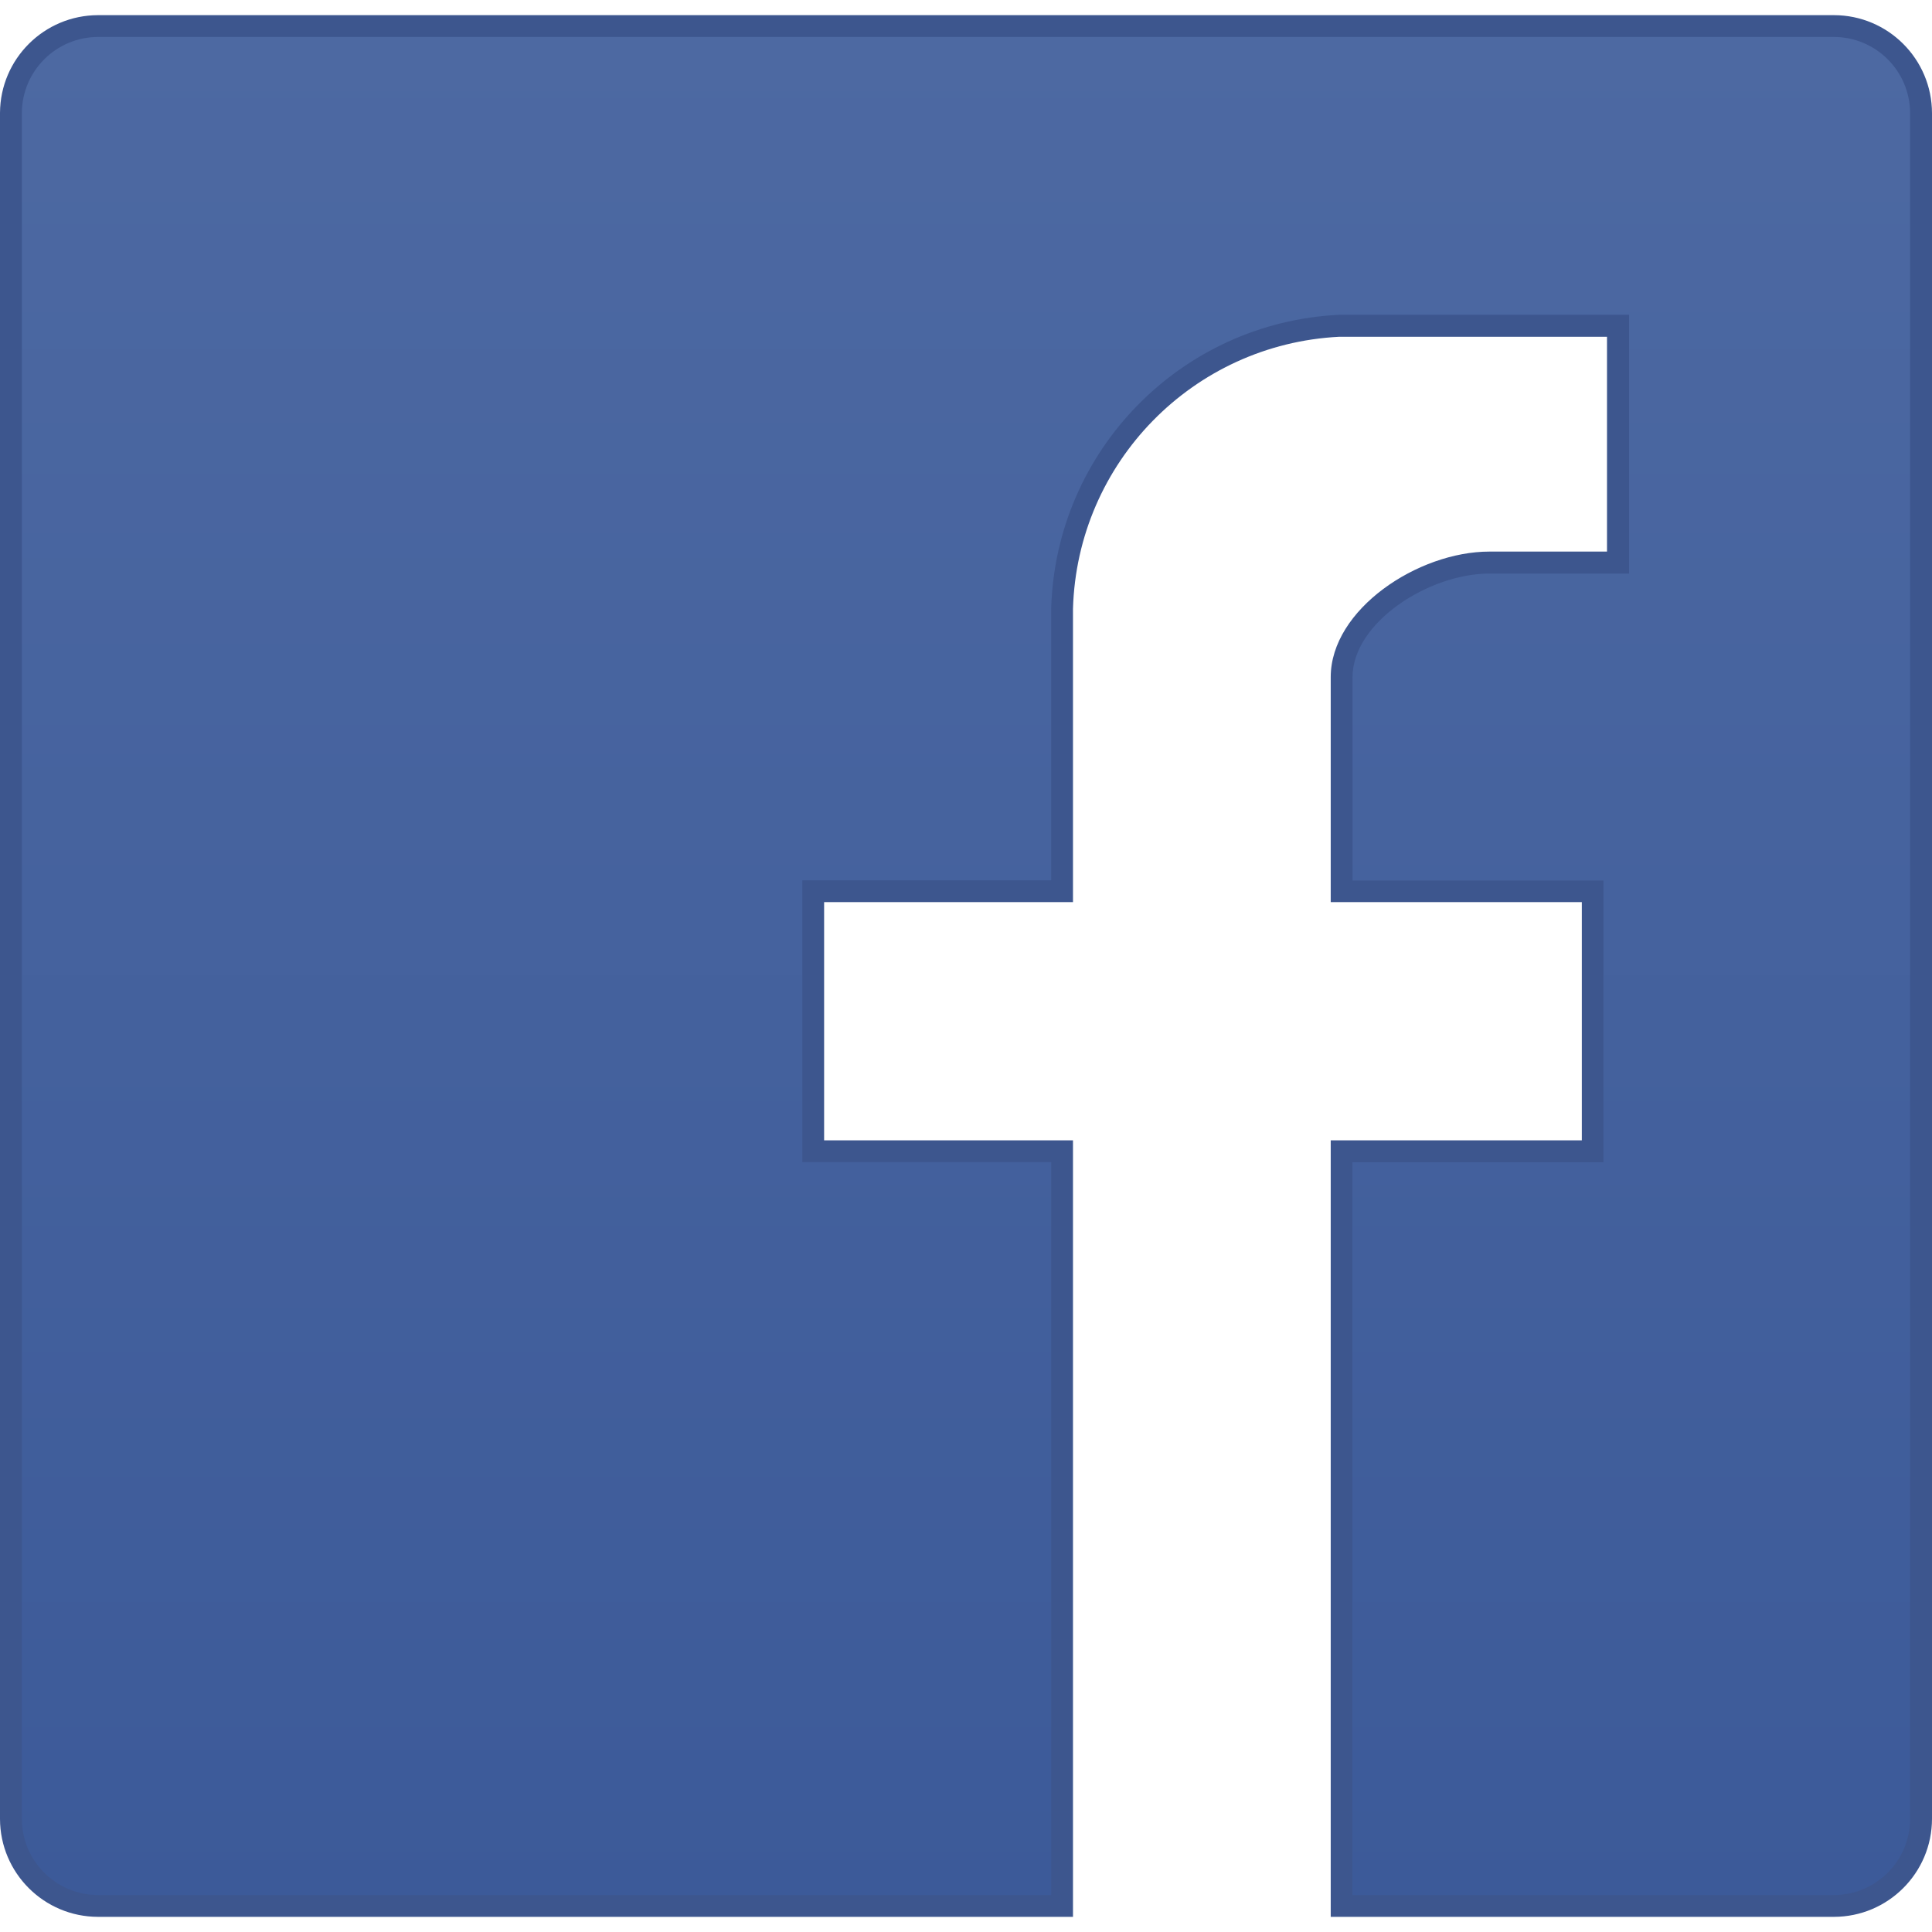
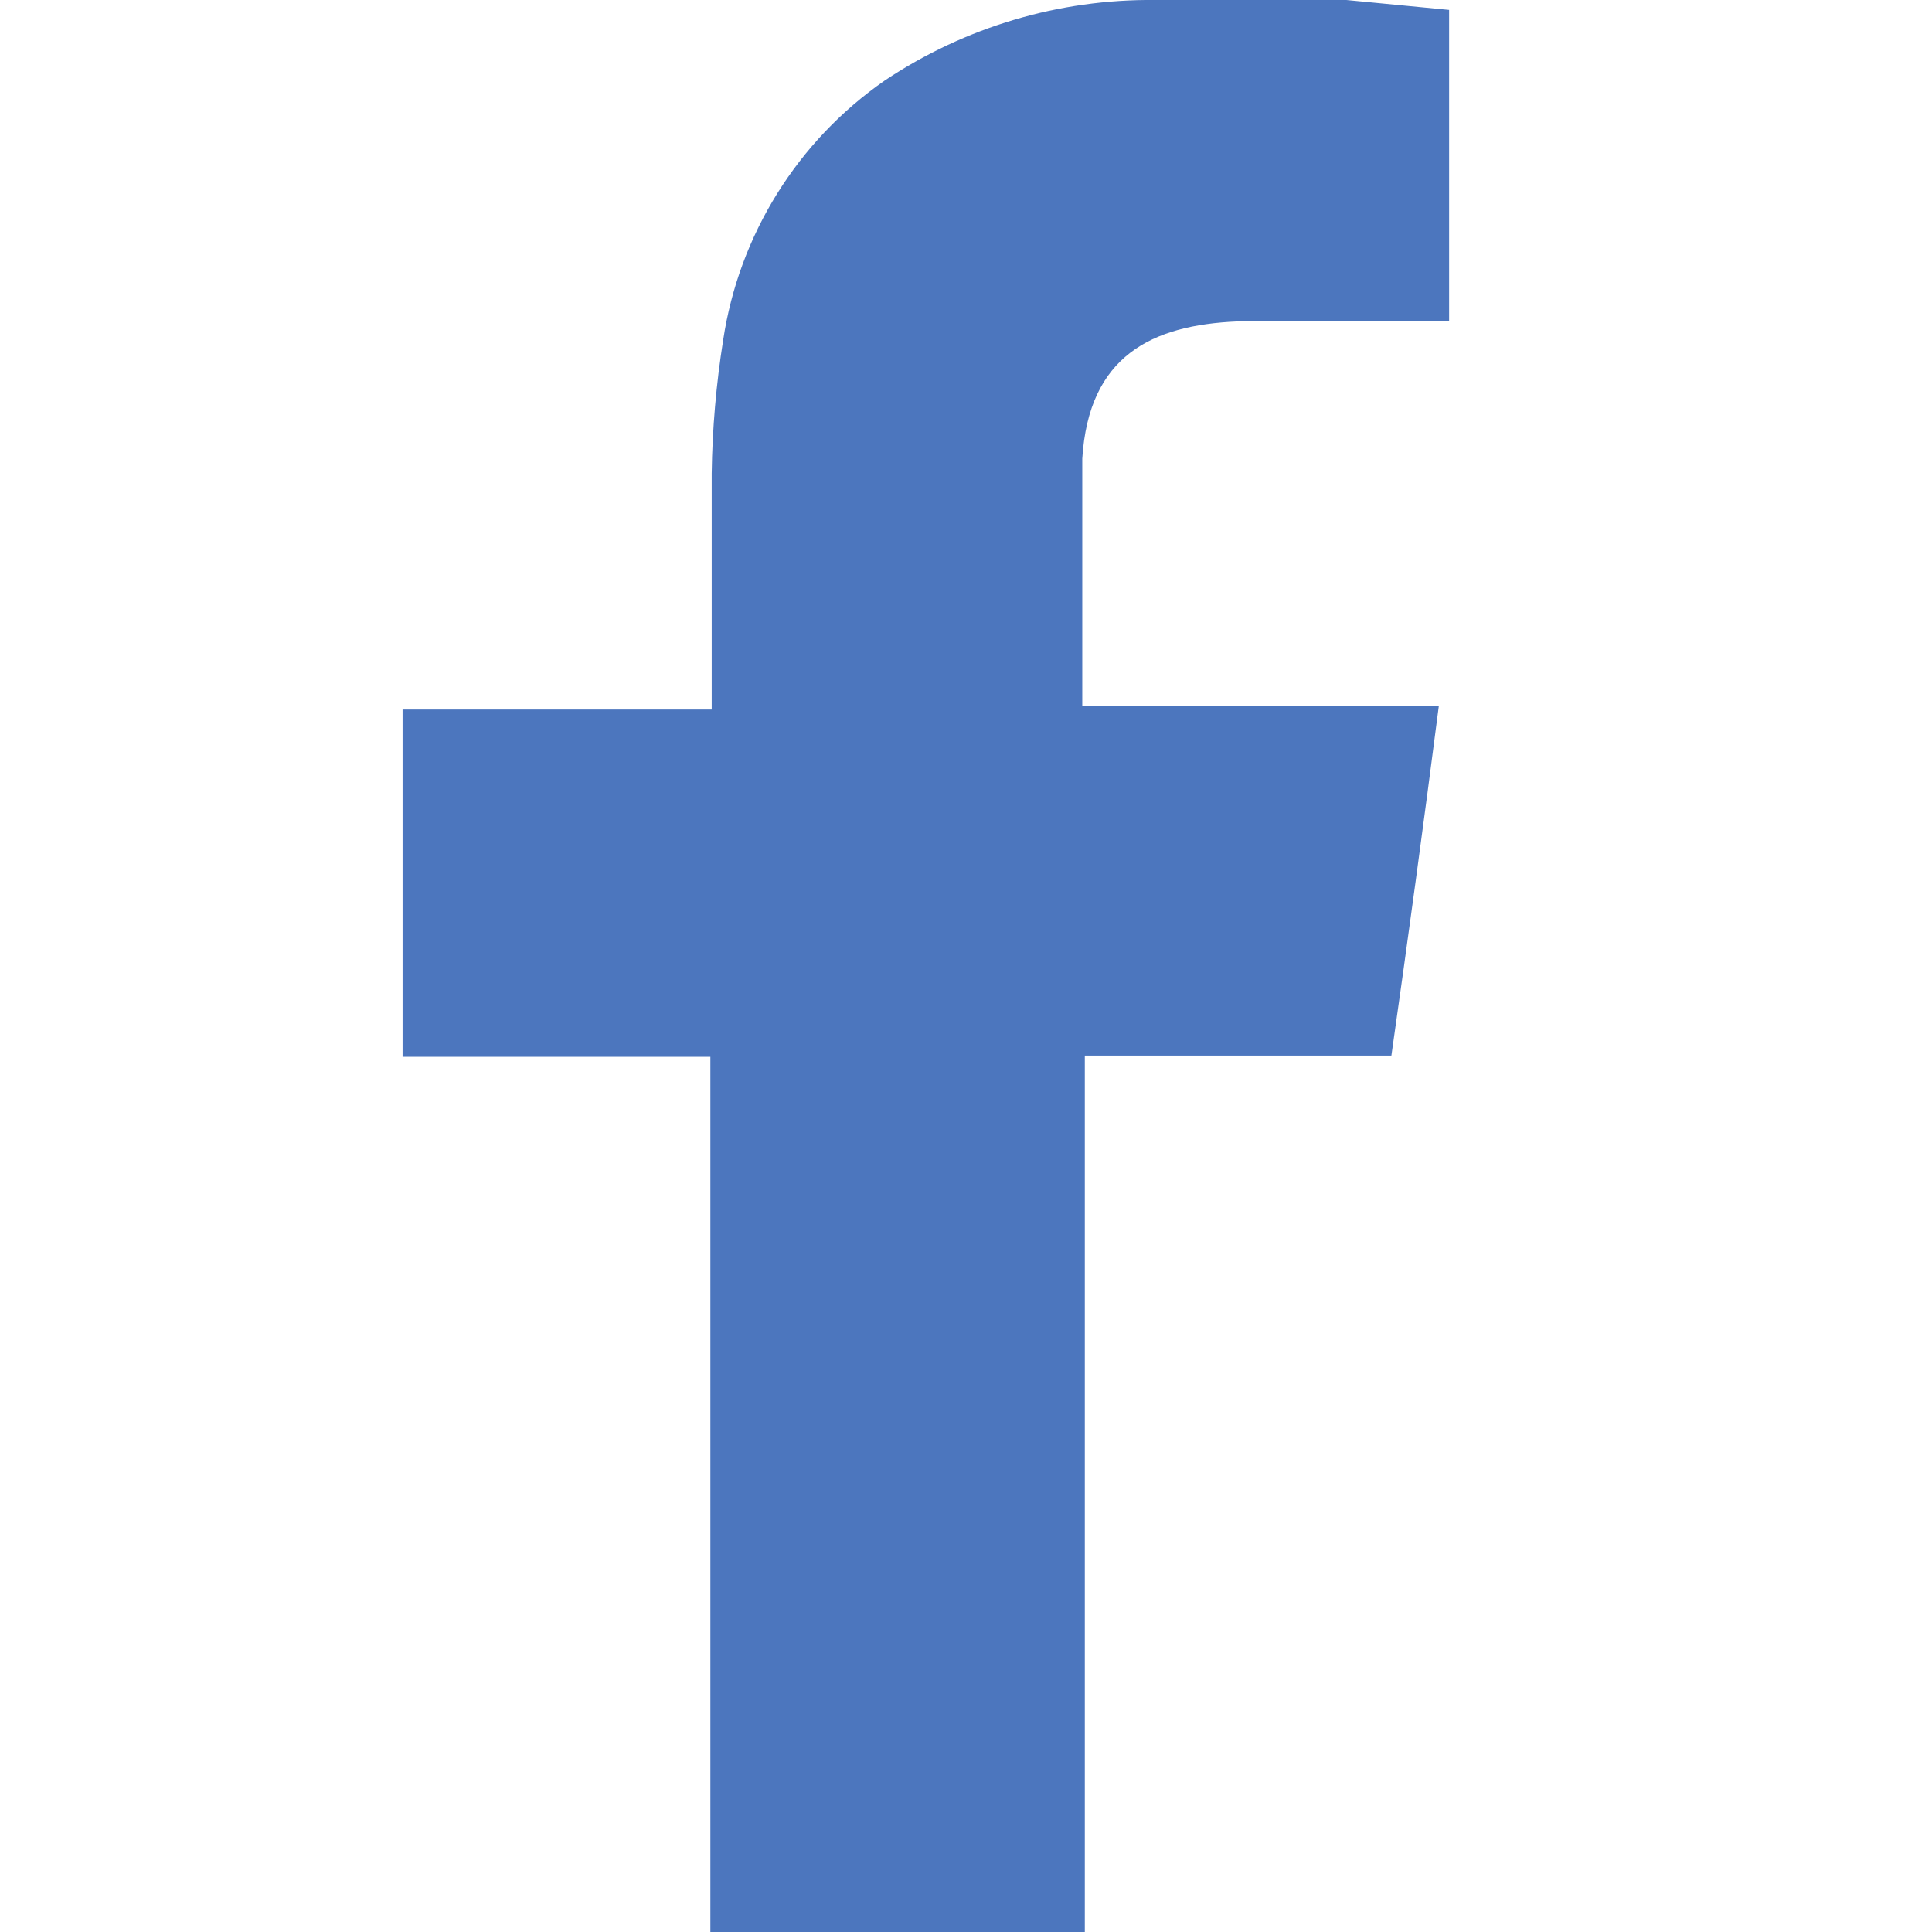
- <svg xmlns="http://www.w3.org/2000/svg" width="32" height="32" fill="none">
-   <path d="M31.82 30.125V1.875A1.443 1.443 0 0030.375.432H1.624A1.443 1.443 0 00.181 1.868v28.26a1.443 1.443 0 001.443 1.441h15.967v-12.5h-4.12v-4.308h4.12v-4.677A4.818 4.818 0 0122.183 5.4H26.8v3.916h-2.13c-1.05 0-2.448.851-2.448 1.9v3.546h4.157v4.307h-4.157v12.5h8.154a1.443 1.443 0 001.443-1.444z" fill="url(#paint0_linear)" />
-   <path d="M30.376 31.749h-8.335V18.888H26.2v-3.946h-4.159v-3.727c0-1.12 1.445-2.079 2.628-2.079h1.948V5.578h-4.434a4.645 4.645 0 00-4.411 4.506v4.858H13.65v3.946h4.122v12.861H1.624A1.626 1.626 0 010 30.128V1.868A1.627 1.627 0 011.624.251h28.752A1.626 1.626 0 0132 1.875v28.25a1.626 1.626 0 01-1.624 1.624zm-7.976-.361h7.974a1.264 1.264 0 001.263-1.263V1.875A1.264 1.264 0 0030.376.612H1.624A1.265 1.265 0 00.362 1.869v28.259a1.264 1.264 0 001.263 1.26h15.786v-12.14h-4.122v-4.667h4.122v-4.5a5.013 5.013 0 014.772-4.867h4.8V9.5h-2.314c-1 0-2.267.809-2.267 1.718v3.366h4.156v4.667H22.4v12.137z" fill="#3D568E" />
-   <defs>
-     <linearGradient id="paint0_linear" x1="16" y1=".591" x2="16" y2="31.728" gradientUnits="userSpaceOnUse">
-       <stop stop-color="#4D69A2" />
-       <stop offset="1" stop-color="#3C5A99" />
-     </linearGradient>
-   </defs>
+ <svg xmlns="http://www.w3.org/2000/svg" width="16" height="16" fill="none">
+   <path fill="#4C76BE" fill-rule="evenodd" d="M10.248 2.662H12.001V.082L11.15 0H9.568a3.958 3.958 0 00-2.24.666 3.197 3.197 0 00-1.339 2.15c-.058.365-.09.735-.095 1.105v1.955h-2.56v2.876h2.549V16h3.101V8.742h2.539a214.9 214.9 0 00.393-2.897H8.963V3.798c.053-.85.574-1.106 1.285-1.136z" clip-rule="evenodd" />
</svg>
